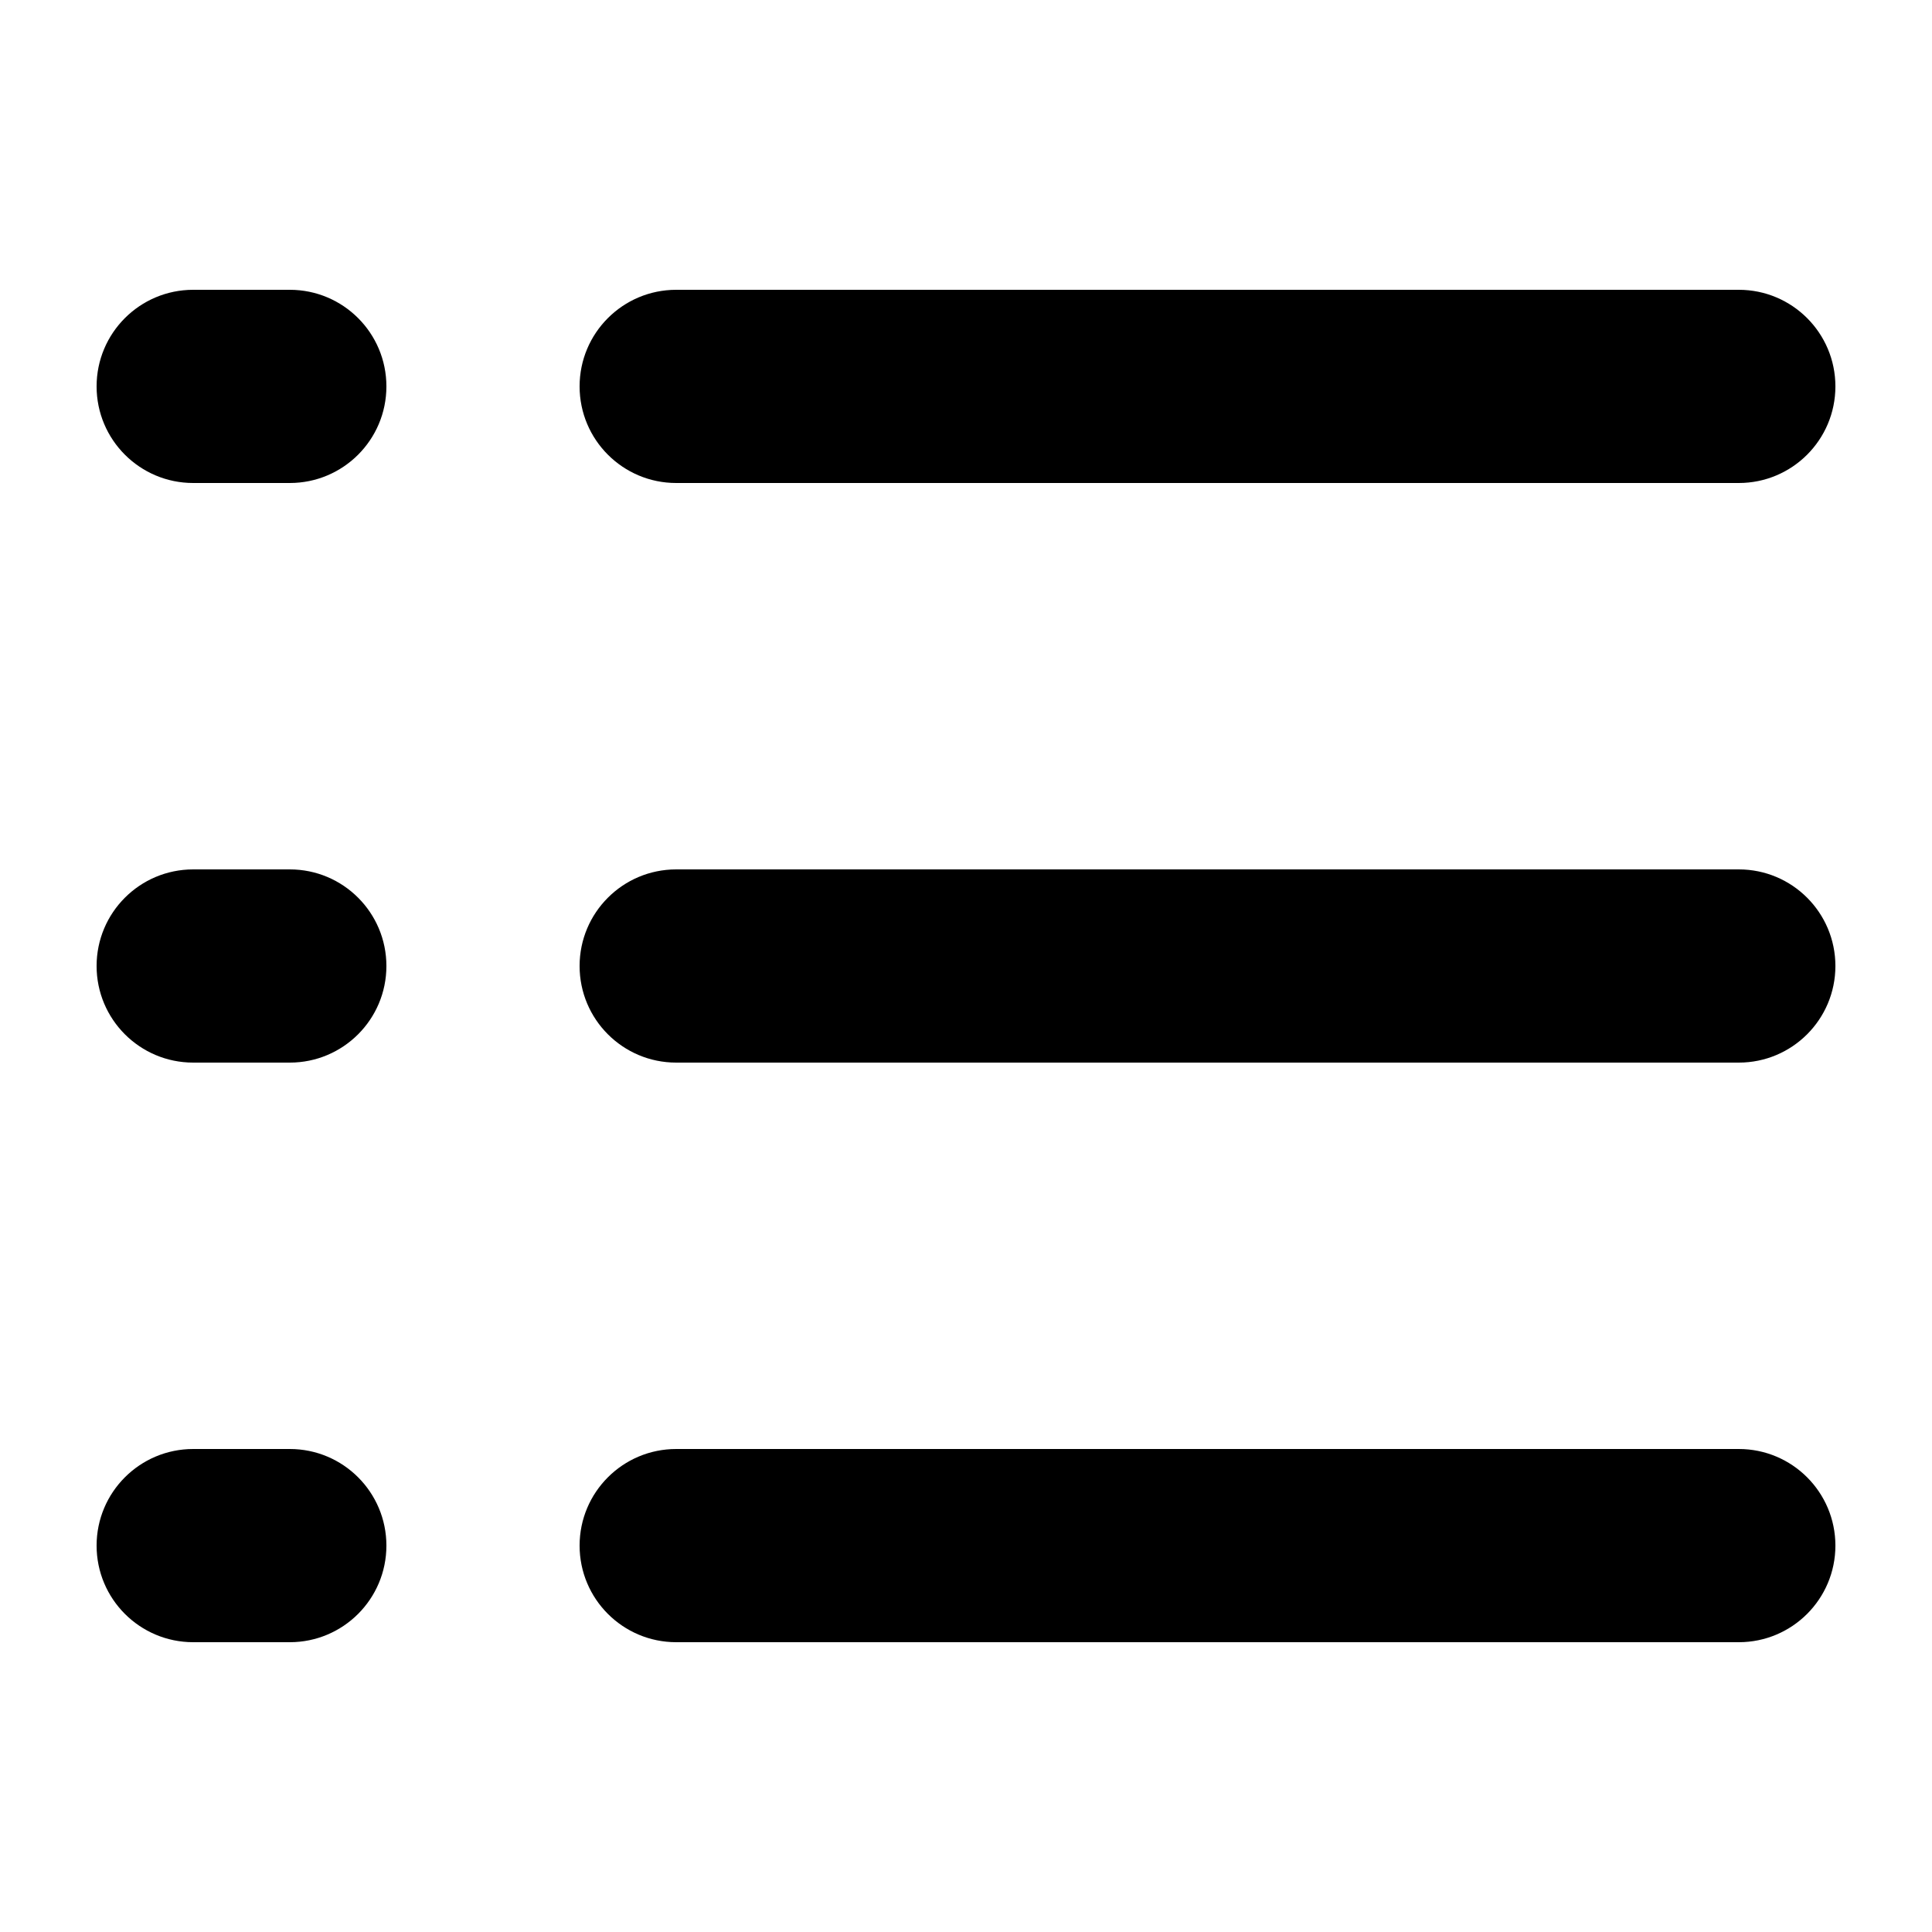
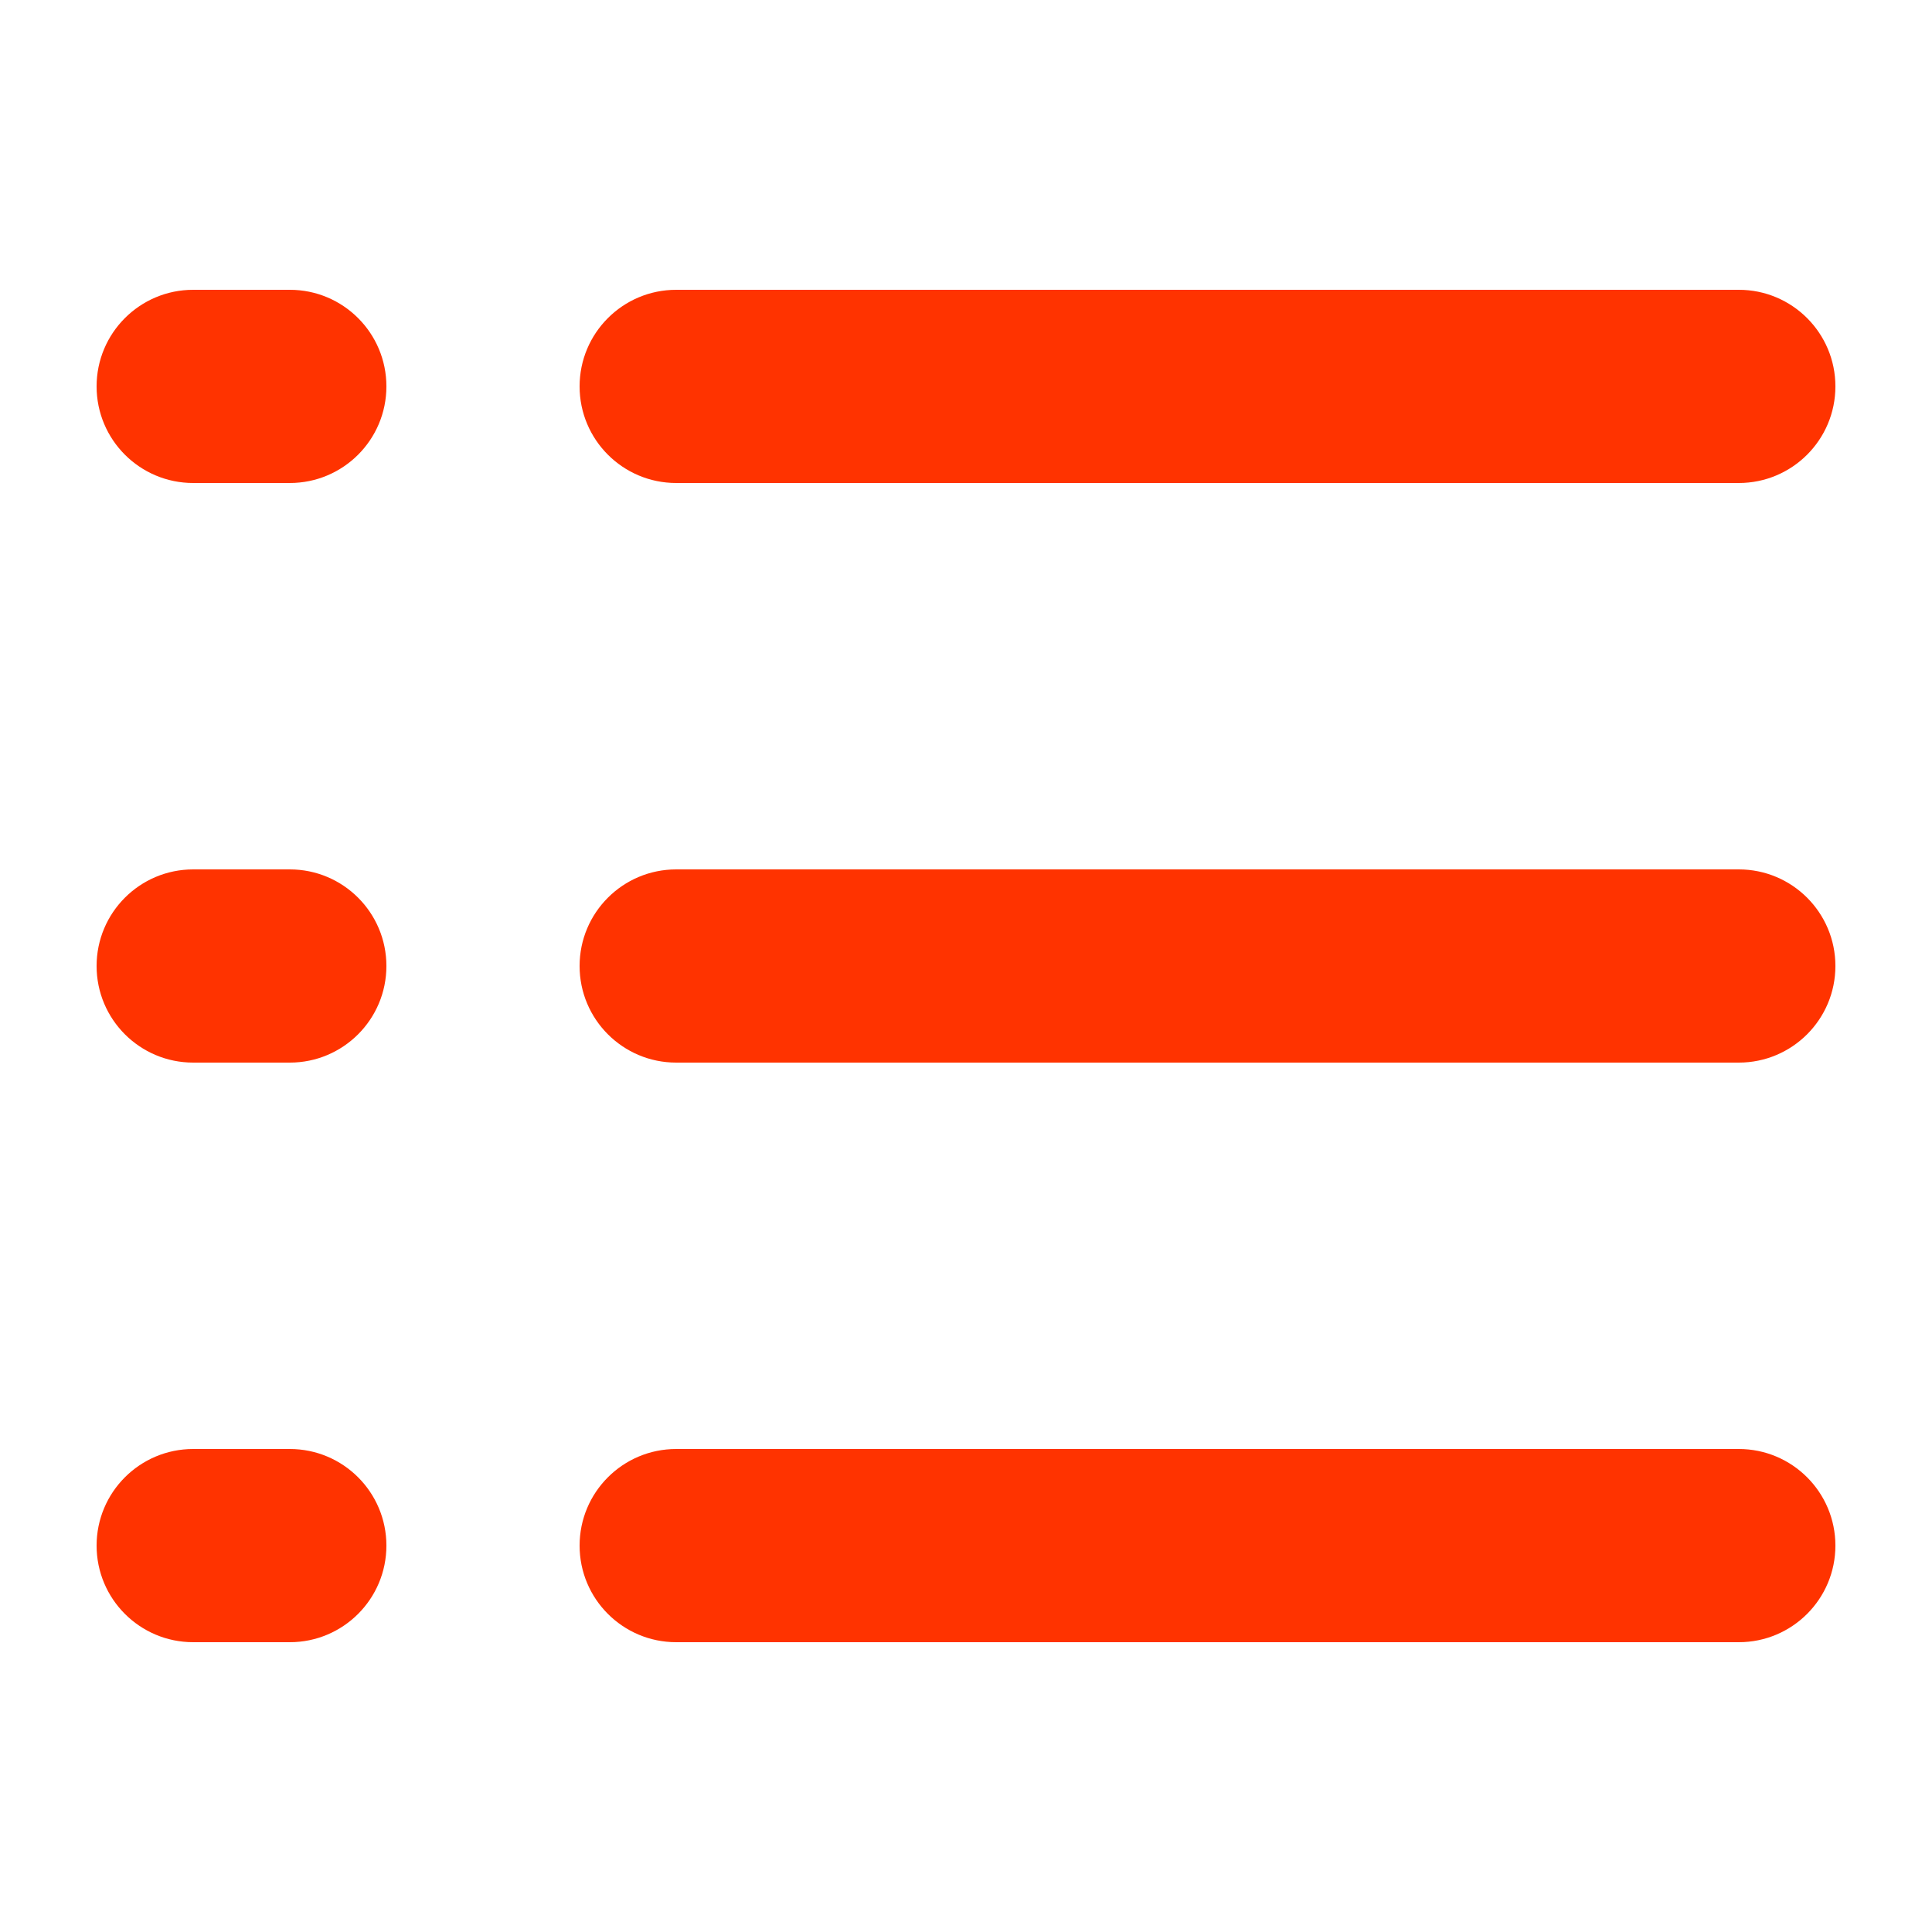
<svg xmlns="http://www.w3.org/2000/svg" width="800px" height="800px" viewBox="0 0 20 20" fill="none">
-   <path fill="#000000" fill-rule="evenodd" d="M19 4a1 1 0 01-1 1H7a1 1 0 010-2h11a1 1 0 011 1zM4 4a1 1 0 01-1 1H2a1 1 0 010-2h1a1 1 0 011 1zm15 6a1 1 0 01-1 1H7a1 1 0 110-2h11a1 1 0 011 1zM4 10a1 1 0 01-1 1H2a1 1 0 110-2h1a1 1 0 011 1zm14 7a1 1 0 100-2H7a1 1 0 100 2h11zM3 17a1 1 0 100-2H2a1 1 0 100 2h1z" />
+   <path fill="#ff3300" fill-rule="evenodd" d="M19 4a1 1 0 01-1 1H7a1 1 0 010-2h11a1 1 0 011 1zM4 4a1 1 0 01-1 1H2a1 1 0 010-2h1a1 1 0 011 1zm15 6a1 1 0 01-1 1H7a1 1 0 110-2h11a1 1 0 011 1zM4 10a1 1 0 01-1 1H2a1 1 0 110-2h1a1 1 0 011 1zm14 7a1 1 0 100-2H7a1 1 0 100 2h11zM3 17a1 1 0 100-2H2a1 1 0 100 2h1z" />
</svg>
